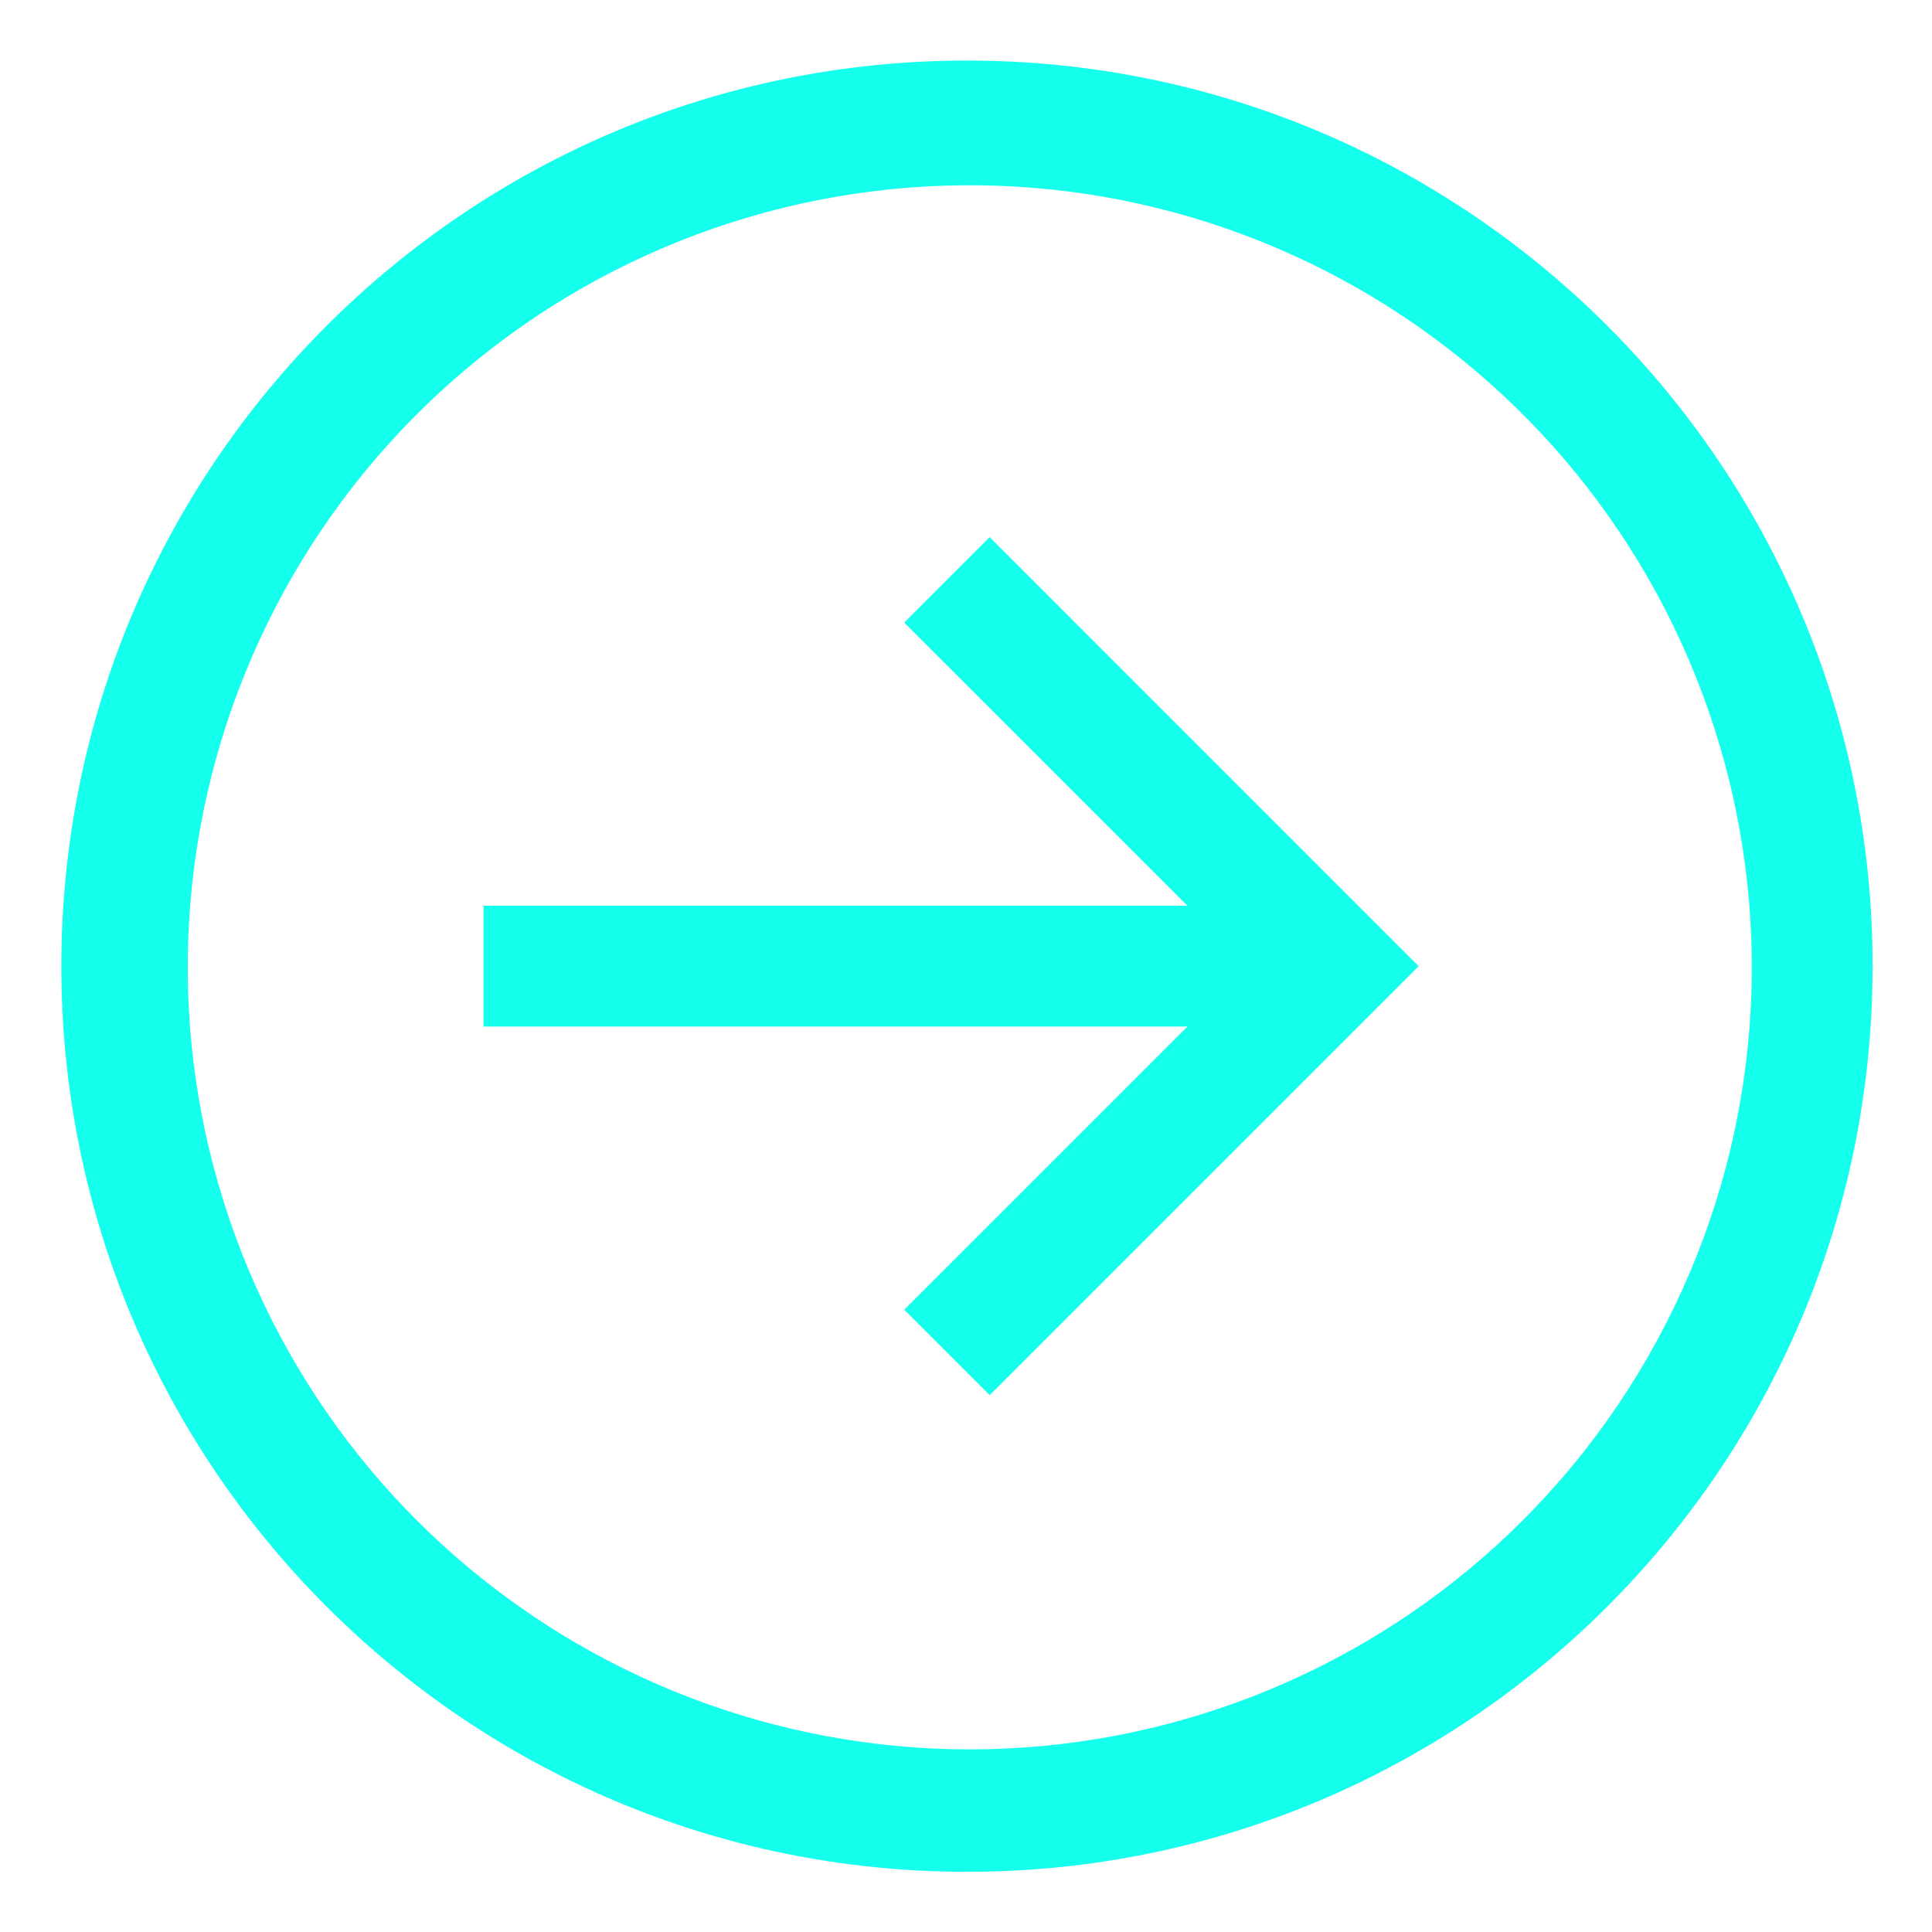
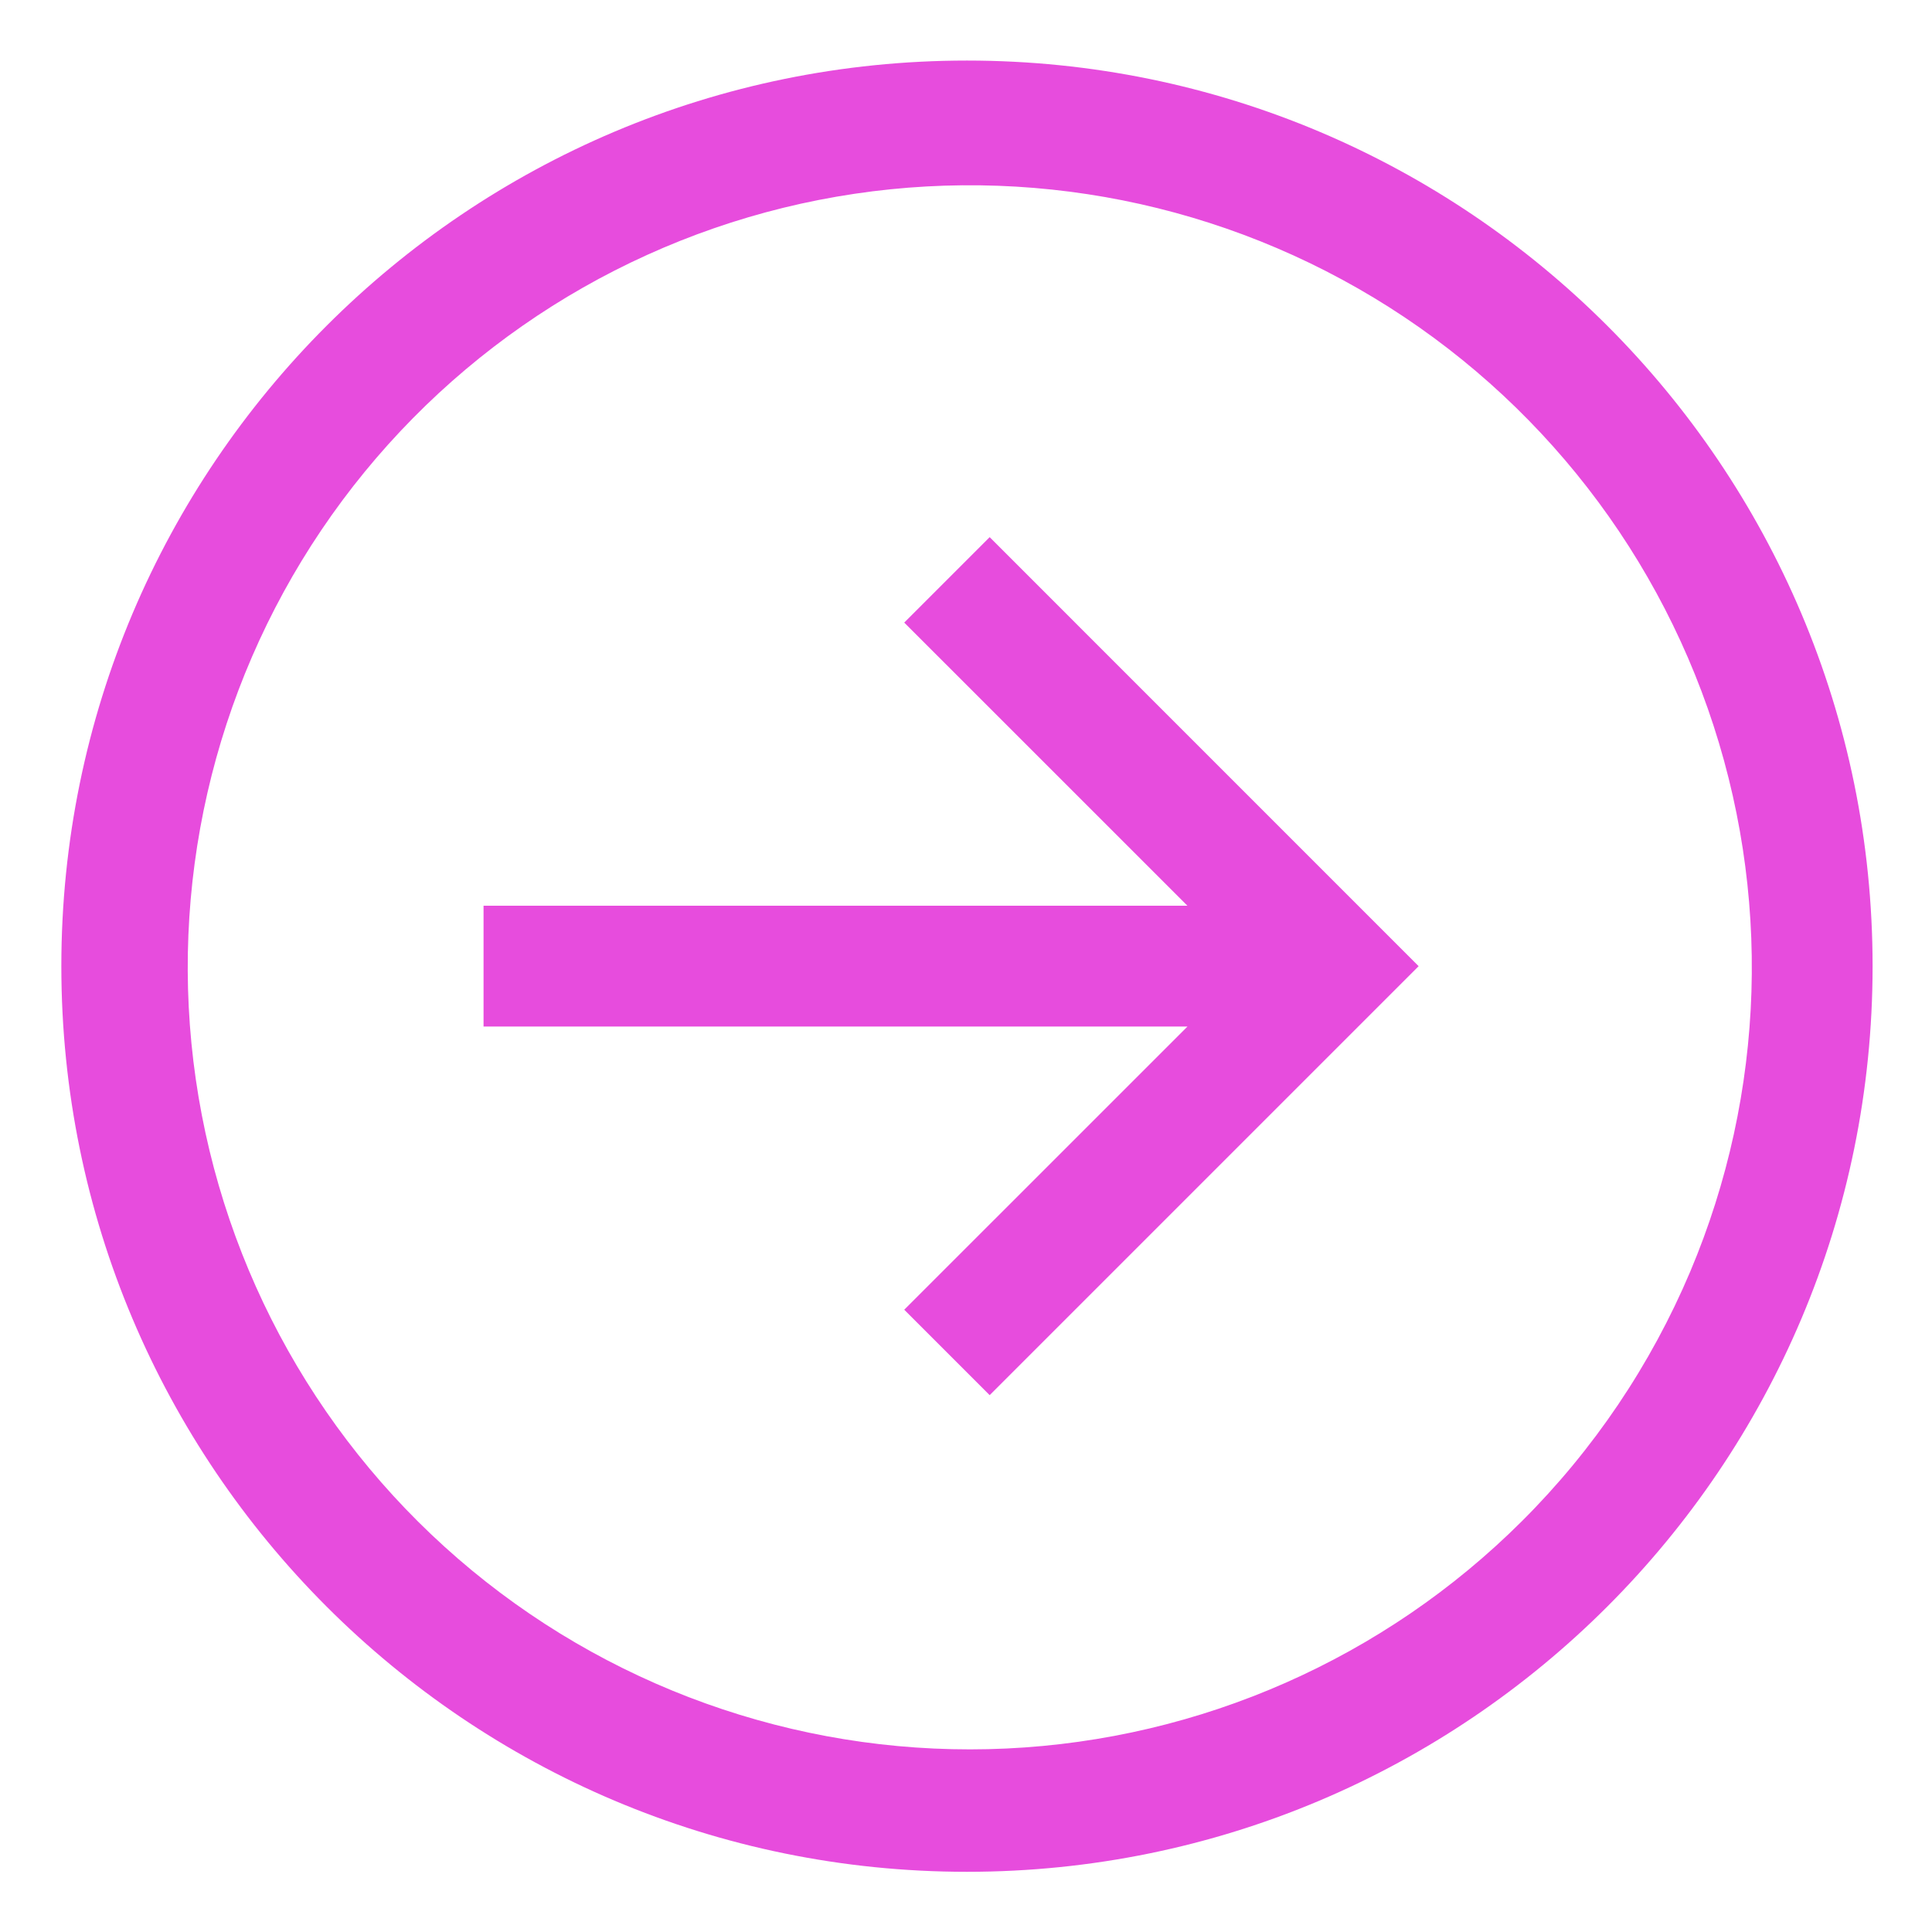
<svg xmlns="http://www.w3.org/2000/svg" width="32" height="32" viewBox="0 0 32 32" fill="none">
-   <path d="M16.016 1.003C7.731 1.003 1.016 7.718 1.016 16.003C1.016 24.287 7.731 31.003 16.016 31.003C24.3 31.003 31.016 24.287 31.016 16.003C31.016 7.718 24.3 1.003 16.016 1.003ZM25.208 25.195C22.929 27.468 19.885 28.81 16.67 28.961C13.454 29.112 10.298 28.06 7.816 26.011C5.334 23.962 3.704 21.062 3.243 17.877C2.782 14.691 3.523 11.448 5.323 8.779C7.123 6.111 9.851 4.208 12.977 3.441C16.104 2.675 19.403 3.099 22.233 4.633C25.063 6.166 27.221 8.698 28.286 11.735C29.351 14.773 29.247 18.098 27.995 21.063C27.342 22.607 26.396 24.011 25.208 25.195Z" fill="#14FFEC" />
-   <path d="M14.977 10.312L19.668 15.002H8.009V17.003H19.668L14.977 21.693L16.392 23.108L23.497 16.003L16.392 8.897L14.977 10.312Z" fill="#14FFEC" />
+   <path d="M16.016 1.003C7.731 1.003 1.016 7.718 1.016 16.003C1.016 24.287 7.731 31.003 16.016 31.003C24.3 31.003 31.016 24.287 31.016 16.003C31.016 7.718 24.3 1.003 16.016 1.003ZM25.208 25.195C22.929 27.468 19.885 28.81 16.67 28.961C13.454 29.112 10.298 28.06 7.816 26.011C5.334 23.962 3.704 21.062 3.243 17.877C2.782 14.691 3.523 11.448 5.323 8.779C7.123 6.111 9.851 4.208 12.977 3.441C16.104 2.675 19.403 3.099 22.233 4.633C25.063 6.166 27.221 8.698 28.286 11.735C29.351 14.773 29.247 18.098 27.995 21.063C27.342 22.607 26.396 24.011 25.208 25.195Z" fill="#e74cdd" />
+   <path d="M14.977 10.312L19.668 15.002H8.009V17.003H19.668L14.977 21.693L16.392 23.108L23.497 16.003L16.392 8.897L14.977 10.312Z" fill="#e74cdd" />
</svg>
